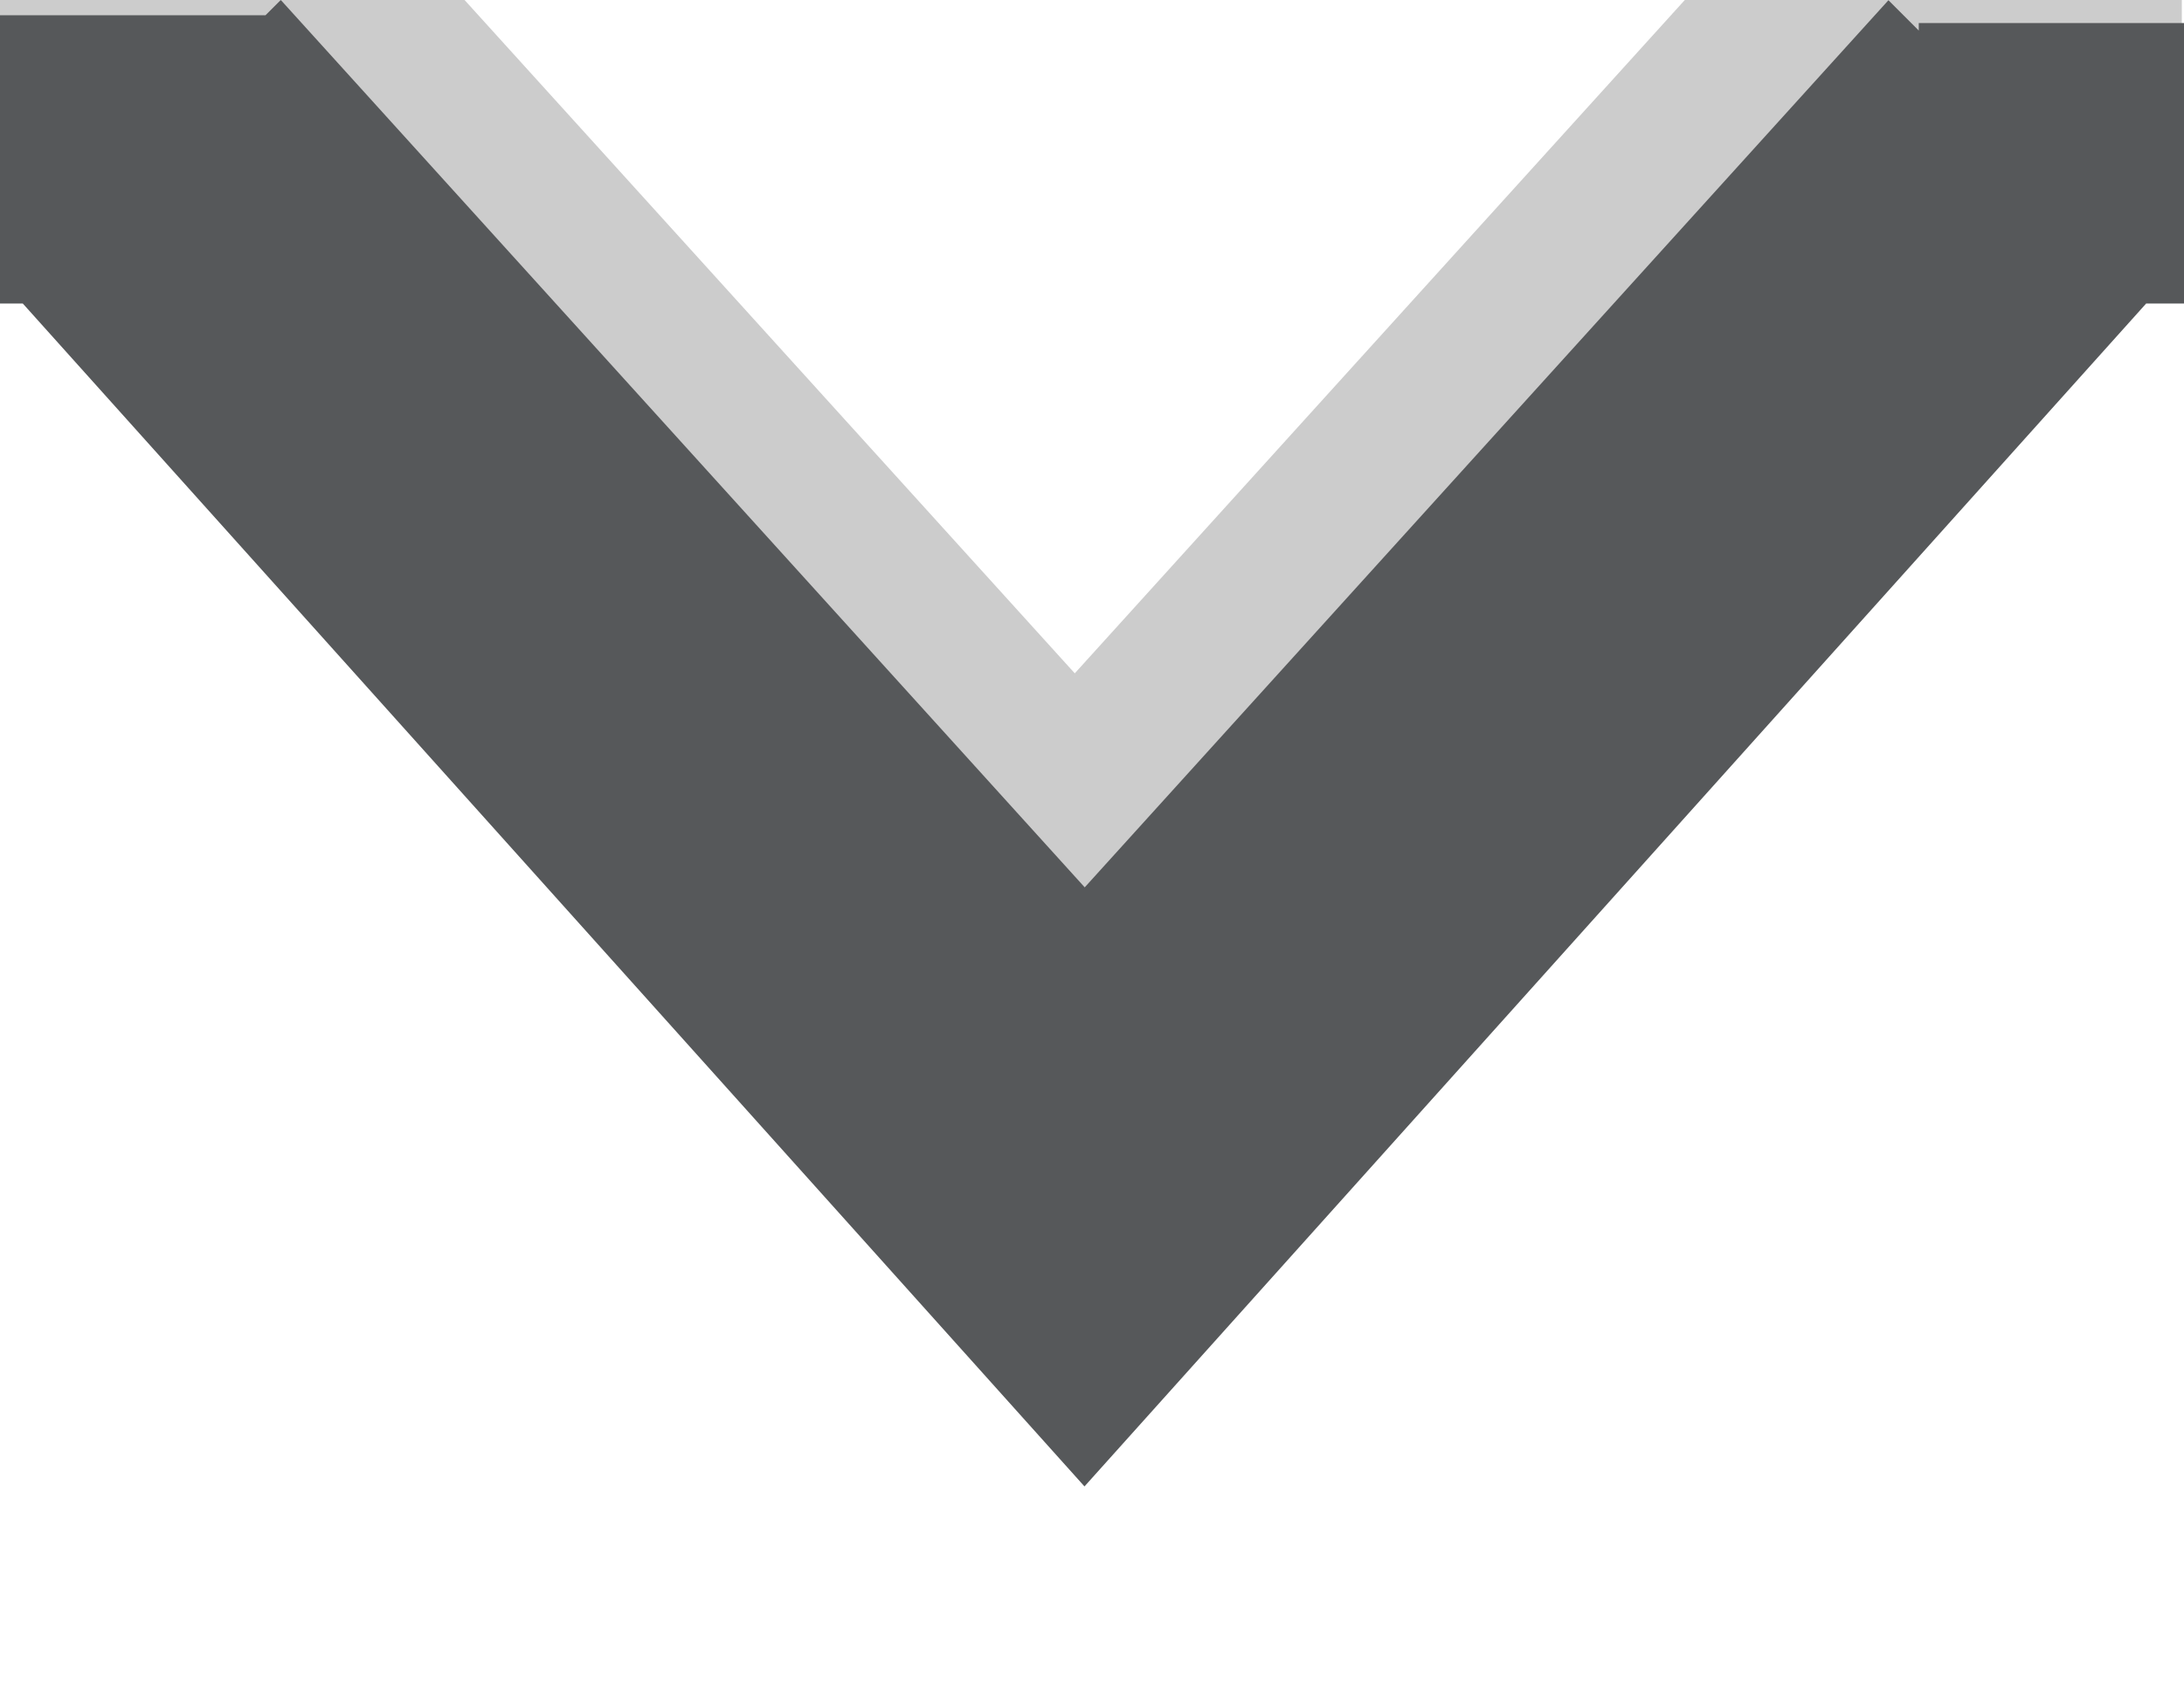
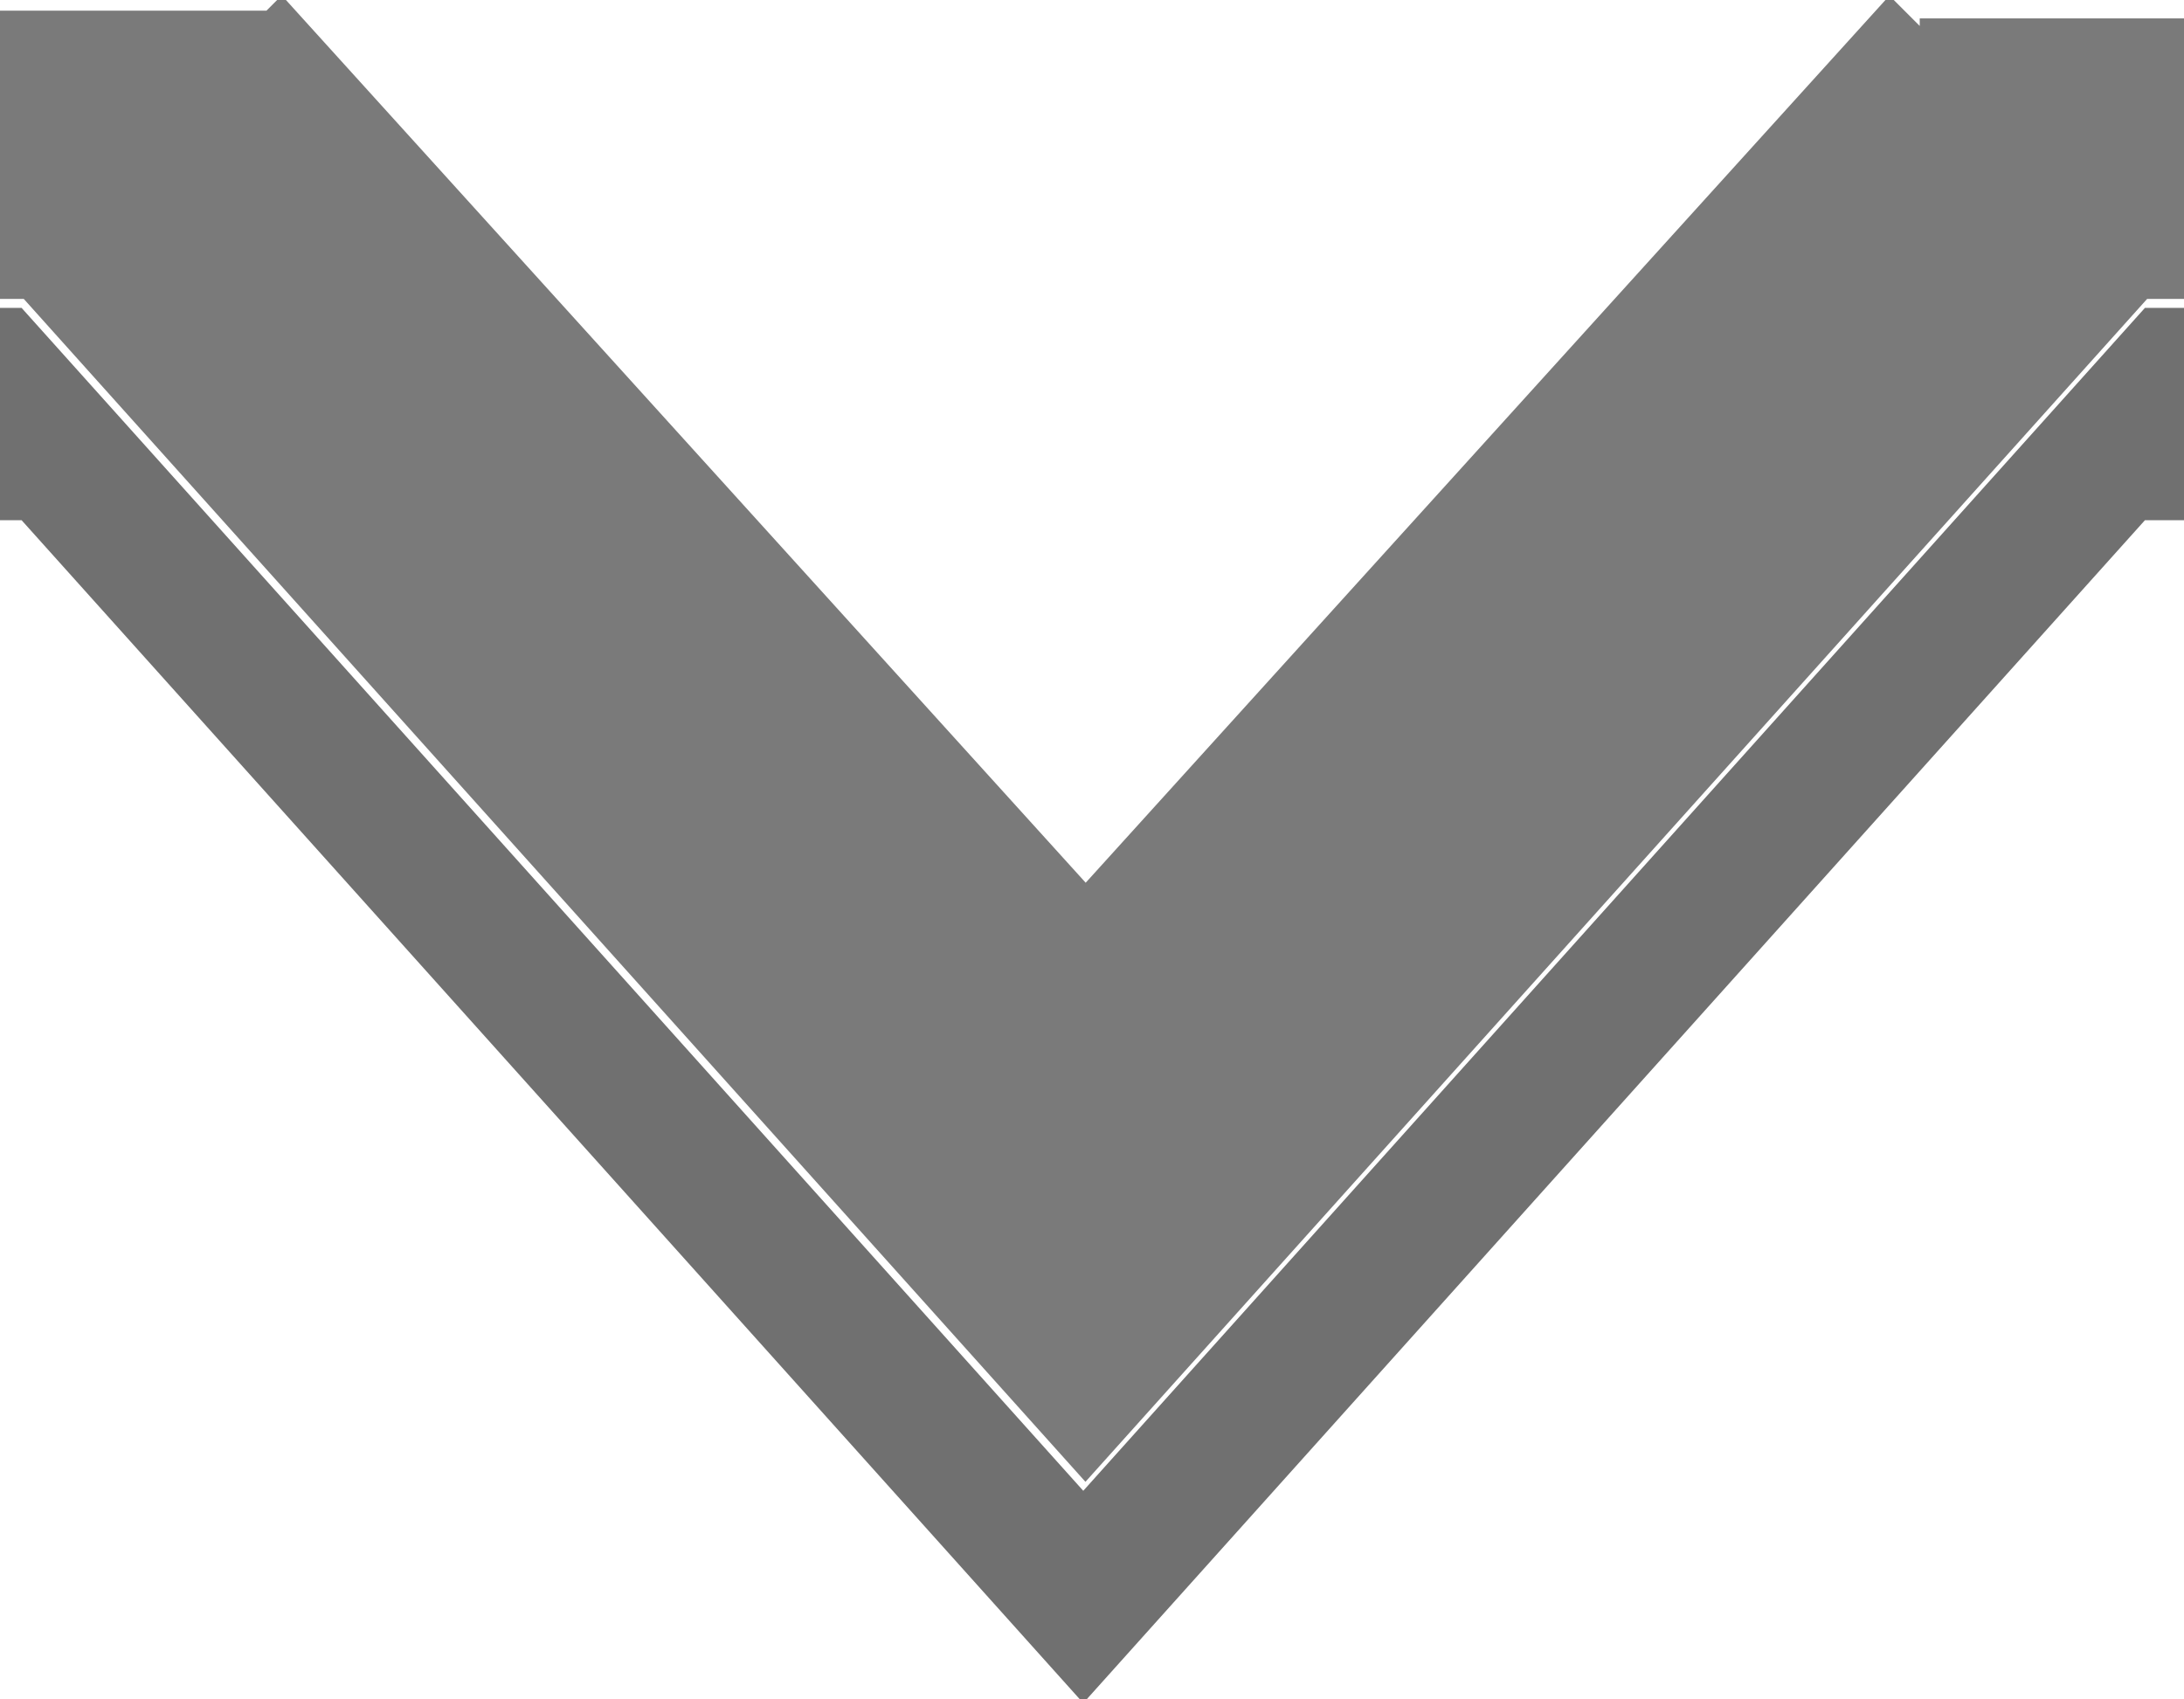
<svg xmlns="http://www.w3.org/2000/svg" xmlns:xlink="http://www.w3.org/1999/xlink" width="9" height="7" id="svg2" version="1.1">
  <defs id="defs4">
    <linearGradient id="linearGradient3803">
      <stop style="stop-color:#555555;stop-opacity:1;" offset="0" id="stop3805" />
      <stop style="stop-color:#555555;stop-opacity:1;" offset="1" id="stop3807" />
    </linearGradient>
    <linearGradient id="linearGradient3776">
      <stop style="stop-color:#060606;stop-opacity:1;" offset="0" id="stop3778" />
      <stop style="stop-color:#161616;stop-opacity:1;" offset="1" id="stop3780" />
    </linearGradient>
    <linearGradient xlink:href="#linearGradient3803-4" id="linearGradient3809-9" x1="6" y1="1047.362" x2="6" y2="1051.362" gradientUnits="userSpaceOnUse" gradientTransform="matrix(1.251386,0,0,1.673607,-1.131239,-707.6573)" />
    <linearGradient id="linearGradient3803-4">
      <stop style="stop-color:#030303;stop-opacity:1;" offset="0" id="stop3805-9" />
      <stop style="stop-color:#0e0e0e;stop-opacity:1;" offset="1" id="stop3807-1" />
    </linearGradient>
    <linearGradient xlink:href="#linearGradient3803-7" id="linearGradient3872-4" gradientUnits="userSpaceOnUse" gradientTransform="matrix(1.116187,0,0,1.374516,-0.5228407,-393.5688)" x1="6" y1="1047.362" x2="6" y2="1051.362" />
    <linearGradient id="linearGradient3803-7">
      <stop style="stop-color:#555555;stop-opacity:1;" offset="0" id="stop3805-2" />
      <stop style="stop-color:#555555;stop-opacity:1;" offset="1" id="stop3807-3" />
    </linearGradient>
    <clipPath clipPathUnits="userSpaceOnUse" id="clipPath3795">
-       <path style="opacity:0.3;fill:#0e0e0e;fill-opacity:1;stroke:#0e0e0e;stroke-width:0.641;stroke-linecap:butt;stroke-linejoin:round;stroke-miterlimit:4;stroke-opacity:1;stroke-dasharray:none;stroke-dashoffset:0" d="m -10.029,1047.907 4.132,3.679 1.027,-0.92 -3.08,-2.76 3.08,-2.76 -1.027,-0.92 -4.132,3.679 z" id="path3797" />
+       <path style="opacity:0.3;fill:#0e0e0e;fill-opacity:1;stroke:#0e0e0e;stroke-width:0.641;stroke-linecap:butt;stroke-linejoin:round;stroke-miterlimit:4;stroke-dasharray:none;stroke-dashoffset:0;stroke-opacity:1" d="m -10.029,1047.907 4.132,3.679 1.027,-0.92 -3.08,-2.76 3.08,-2.76 -1.027,-0.92 -4.132,3.679 z" id="path3797" />
    </clipPath>
  </defs>
  <g transform="translate(0,-1045.362)" id="layer1">
-     <path style="opacity:0.2;fill:#000000;fill-opacity:1;stroke:#555555;stroke-width:0;stroke-linecap:butt;stroke-linejoin:round;stroke-miterlimit:4;stroke-opacity:1;stroke-dasharray:none;stroke-dashoffset:0" d="m 1.115,1044.481 -0.062,0.062 -1.125,0 0,1.188 0.125,0 4.375,4.875 4.375,-4.875 0.188,0 0,-1.156 -1.125,0 0,0.031 -0.125,-0.125 -3.312,3.656 -3.313,-3.656 z" id="rect3757-41" />
-     <path style="opacity:0.26;fill:#000000;fill-opacity:1;stroke:#555555;stroke-width:0;stroke-linecap:butt;stroke-linejoin:round;stroke-miterlimit:4;stroke-opacity:1;stroke-dasharray:none;stroke-dashoffset:0" d="m -25.069,1041.783 5.607,5.05 1.393,-1.263 -4.179,-3.787 4.179,-3.788 -1.393,-1.263 -5.607,5.051 z" id="rect3757-4" />
-     <path style="opacity:0.26;fill:#000000;fill-opacity:1;stroke:#555555;stroke-width:0;stroke-linecap:butt;stroke-linejoin:round;stroke-miterlimit:4;stroke-opacity:1;stroke-dasharray:none;stroke-dashoffset:0" d="m -19.717,1056.284 5.607,5.05 1.393,-1.263 -4.179,-3.787 4.179,-3.788 -1.393,-1.263 -5.607,5.051 z" id="rect3757-8" />
+     <path style="opacity:0.26;fill:#000000;fill-opacity:1;stroke:#555555;stroke-width:0;stroke-linecap:butt;stroke-linejoin:round;stroke-miterlimit:4;stroke-dasharray:none;stroke-dashoffset:0;stroke-opacity:1" d="m -25.069,1041.783 5.607,5.05 1.393,-1.263 -4.179,-3.787 4.179,-3.788 -1.393,-1.263 -5.607,5.051 z" id="rect3757-4" />
+     <path style="opacity:0.26;fill:#000000;fill-opacity:1;stroke:#555555;stroke-width:0;stroke-linecap:butt;stroke-linejoin:round;stroke-miterlimit:4;stroke-dasharray:none;stroke-dashoffset:0;stroke-opacity:1" d="m -19.717,1056.284 5.607,5.05 1.393,-1.263 -4.179,-3.787 4.179,-3.788 -1.393,-1.263 -5.607,5.051 z" id="rect3757-8" />
    <path id="path3758" style="fill:none;stroke:#000000;stroke-width:2" d="m -42.73,49.45 100,0 -50,-86.603 -50,86.603 z" />
    <path d="m -42.73,49.45 100,0 -50,-86.603 -50,86.603 z" style="fill:none;stroke:#000000;stroke-width:2" id="path3770" />
    <path id="path3784" style="fill:none;stroke:#000000;stroke-width:2" d="m -42.73,49.45 100,0 -50,-86.603 -50,86.603 z" />
-     <path style="opacity:0;fill:none;stroke:#000000;stroke-width:1;stroke-linecap:butt;stroke-linejoin:round;stroke-miterlimit:4;stroke-opacity:0;stroke-dasharray:none;stroke-dashoffset:0" id="path3792" d="M 8.248,10.574 3.365,7.555 -1.891,9.866 -0.529,4.289 -4.351,0.005 1.375,-0.423 4.268,-5.382 6.444,-0.069 12.054,1.15 7.674,4.862 z" transform="translate(0,1039.362)" />
-     <path style="opacity:0;fill:none;stroke:#000000;stroke-width:1;stroke-linecap:butt;stroke-linejoin:round;stroke-miterlimit:4;stroke-opacity:0;stroke-dasharray:none;stroke-dashoffset:0" id="path3794" d="M 8.086,6.477 5.069,4.812 1.987,6.354 2.638,2.97 0.219,0.516 3.639,0.089 5.226,-2.97 6.688,0.15 10.088,0.715 7.572,3.07 z" transform="translate(0,1039.362)" />
-     <path style="fill:#56585a;fill-opacity:1;stroke:#555555;stroke-width:0;stroke-linecap:butt;stroke-linejoin:round;stroke-miterlimit:4;stroke-opacity:1;stroke-dasharray:none;stroke-dashoffset:0" d="m 1.156,1045.363 -0.062,0.062 -1.125,0 0,1.188 0.125,0 4.375,4.875 4.375,-4.875 0.188,0 0,-1.156 -1.125,0 0,0.031 -0.125,-0.125 -3.312,3.656 -3.312,-3.656 z" id="rect3757" />
+     <path style="opacity:0;fill:none;stroke:#000000;stroke-width:1;stroke-linecap:butt;stroke-linejoin:round;stroke-miterlimit:4;stroke-dasharray:none;stroke-dashoffset:0;stroke-opacity:0" id="path3792" d="M 8.248,10.574 3.365,7.555 -1.891,9.866 -0.529,4.289 -4.351,0.005 1.375,-0.423 4.268,-5.382 6.444,-0.069 12.054,1.15 7.674,4.862 Z" transform="translate(0,1039.362)" />
+     <path style="opacity:0;fill:none;stroke:#000000;stroke-width:1;stroke-linecap:butt;stroke-linejoin:round;stroke-miterlimit:4;stroke-dasharray:none;stroke-dashoffset:0;stroke-opacity:0" id="path3794" d="M 8.086,6.477 5.069,4.812 1.987,6.354 2.638,2.97 0.219,0.516 3.639,0.089 5.226,-2.97 6.688,0.15 10.088,0.715 7.572,3.07 Z" transform="translate(0,1039.362)" />
+     <g id="g4163">
+       <path id="rect3757-41" d="m -0.036,1046.631 0,0.875 0.125,0 4.375,4.875 4.375,-4.875 0.188,0 0,-0.875 -0.188,0 -4.375,4.875 -4.375,-4.875 -0.125,0 z" style="opacity:0.56;fill:#000000;fill-opacity:1;stroke:#555555;stroke-width:0;stroke-linecap:butt;stroke-linejoin:round;stroke-miterlimit:4;stroke-dasharray:none;stroke-dashoffset:0;stroke-opacity:1" />
+       <path id="rect3757-2" d="m 1.16,1045.344 -0.062,0.062 -1.125,0 0,1.188 0.125,0 4.375,4.875 4.375,-4.875 0.188,0 0,-1.156 -1.125,0 0,0.031 -0.125,-0.125 -3.312,3.656 -3.312,-3.656 z" style="opacity:1;fill:#7a7a7a;fill-opacity:1;stroke:#555555;stroke-width:0;stroke-linecap:butt;stroke-linejoin:round;stroke-miterlimit:4;stroke-dasharray:none;stroke-dashoffset:0;stroke-opacity:1" />
+     </g>
+     <path style="opacity:0.3;fill:#000000;fill-opacity:1;stroke:#555555;stroke-width:0;stroke-linecap:butt;stroke-linejoin:round;stroke-miterlimit:4;stroke-dasharray:none;stroke-dashoffset:0;stroke-opacity:1" d="m -10.408,1055.868 -0.062,0.062 -1.125,0 0,1.188 0.125,0 4.375,4.875 4.375,-4.875 0.188,0 0,-1.156 -1.125,0 0,0.031 -0.125,-0.125 -3.312,3.656 -3.313,-3.656 z" id="rect3757-41-0" />
  </g>
</svg>
